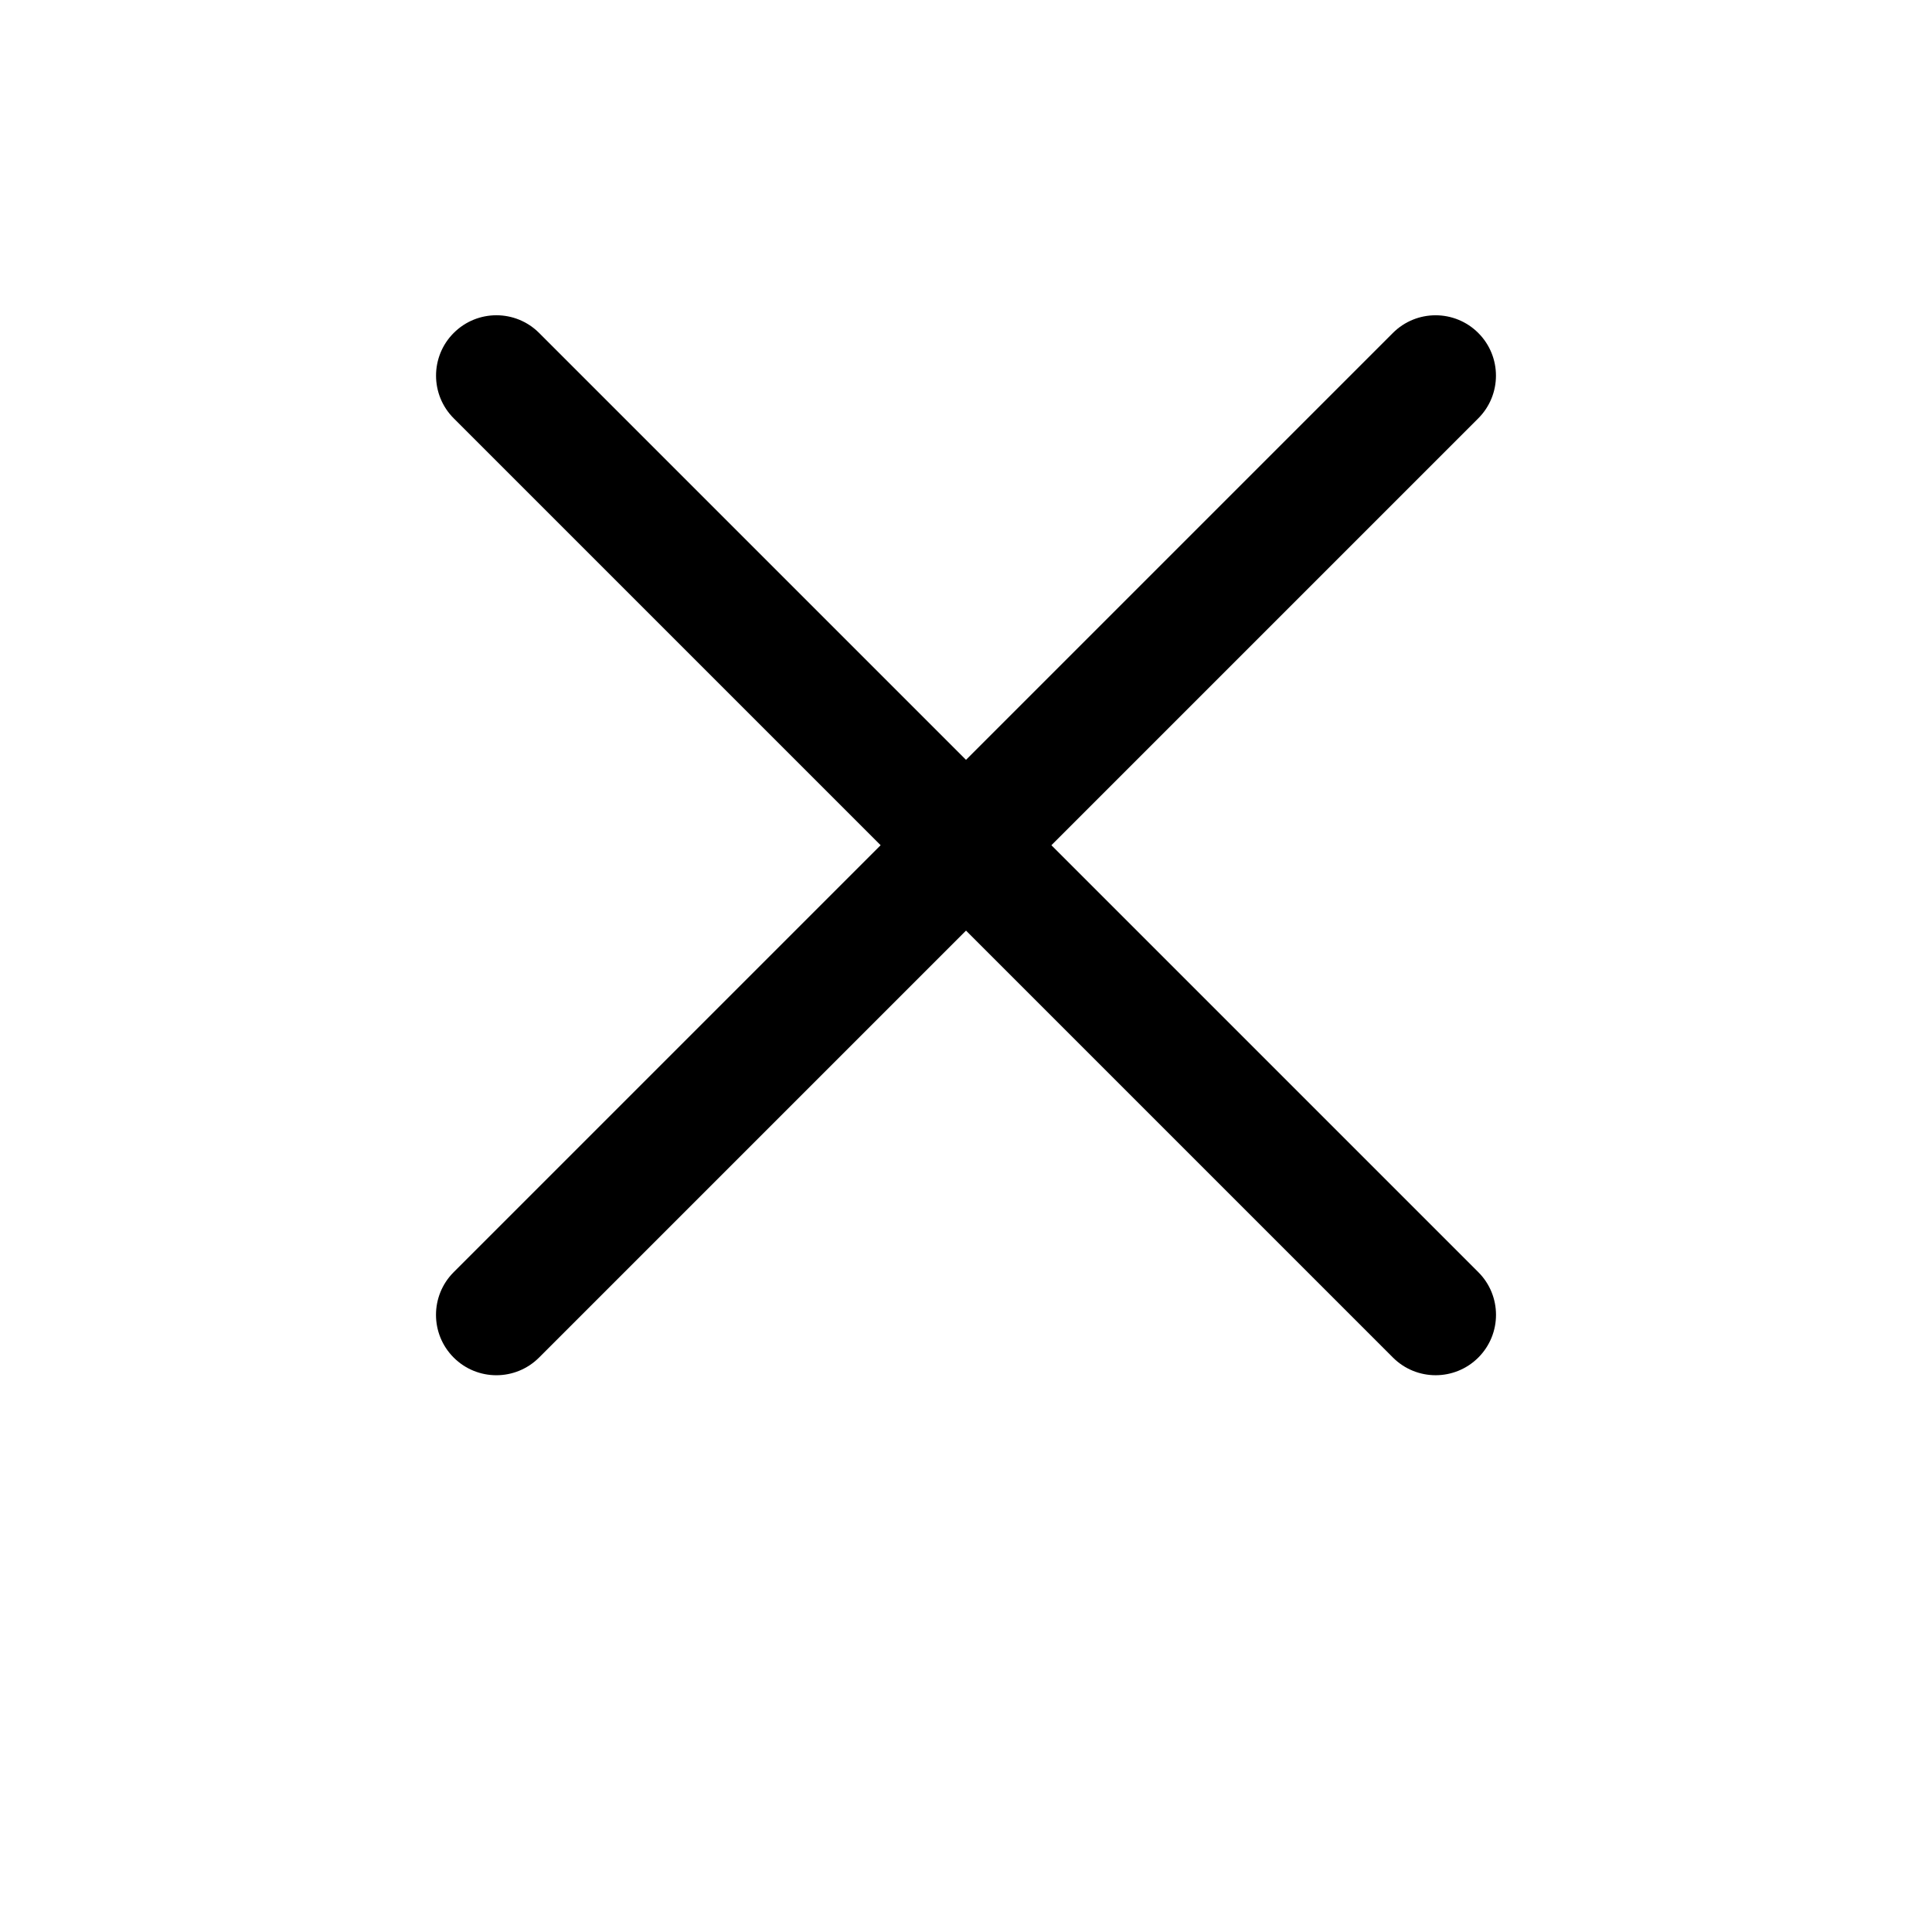
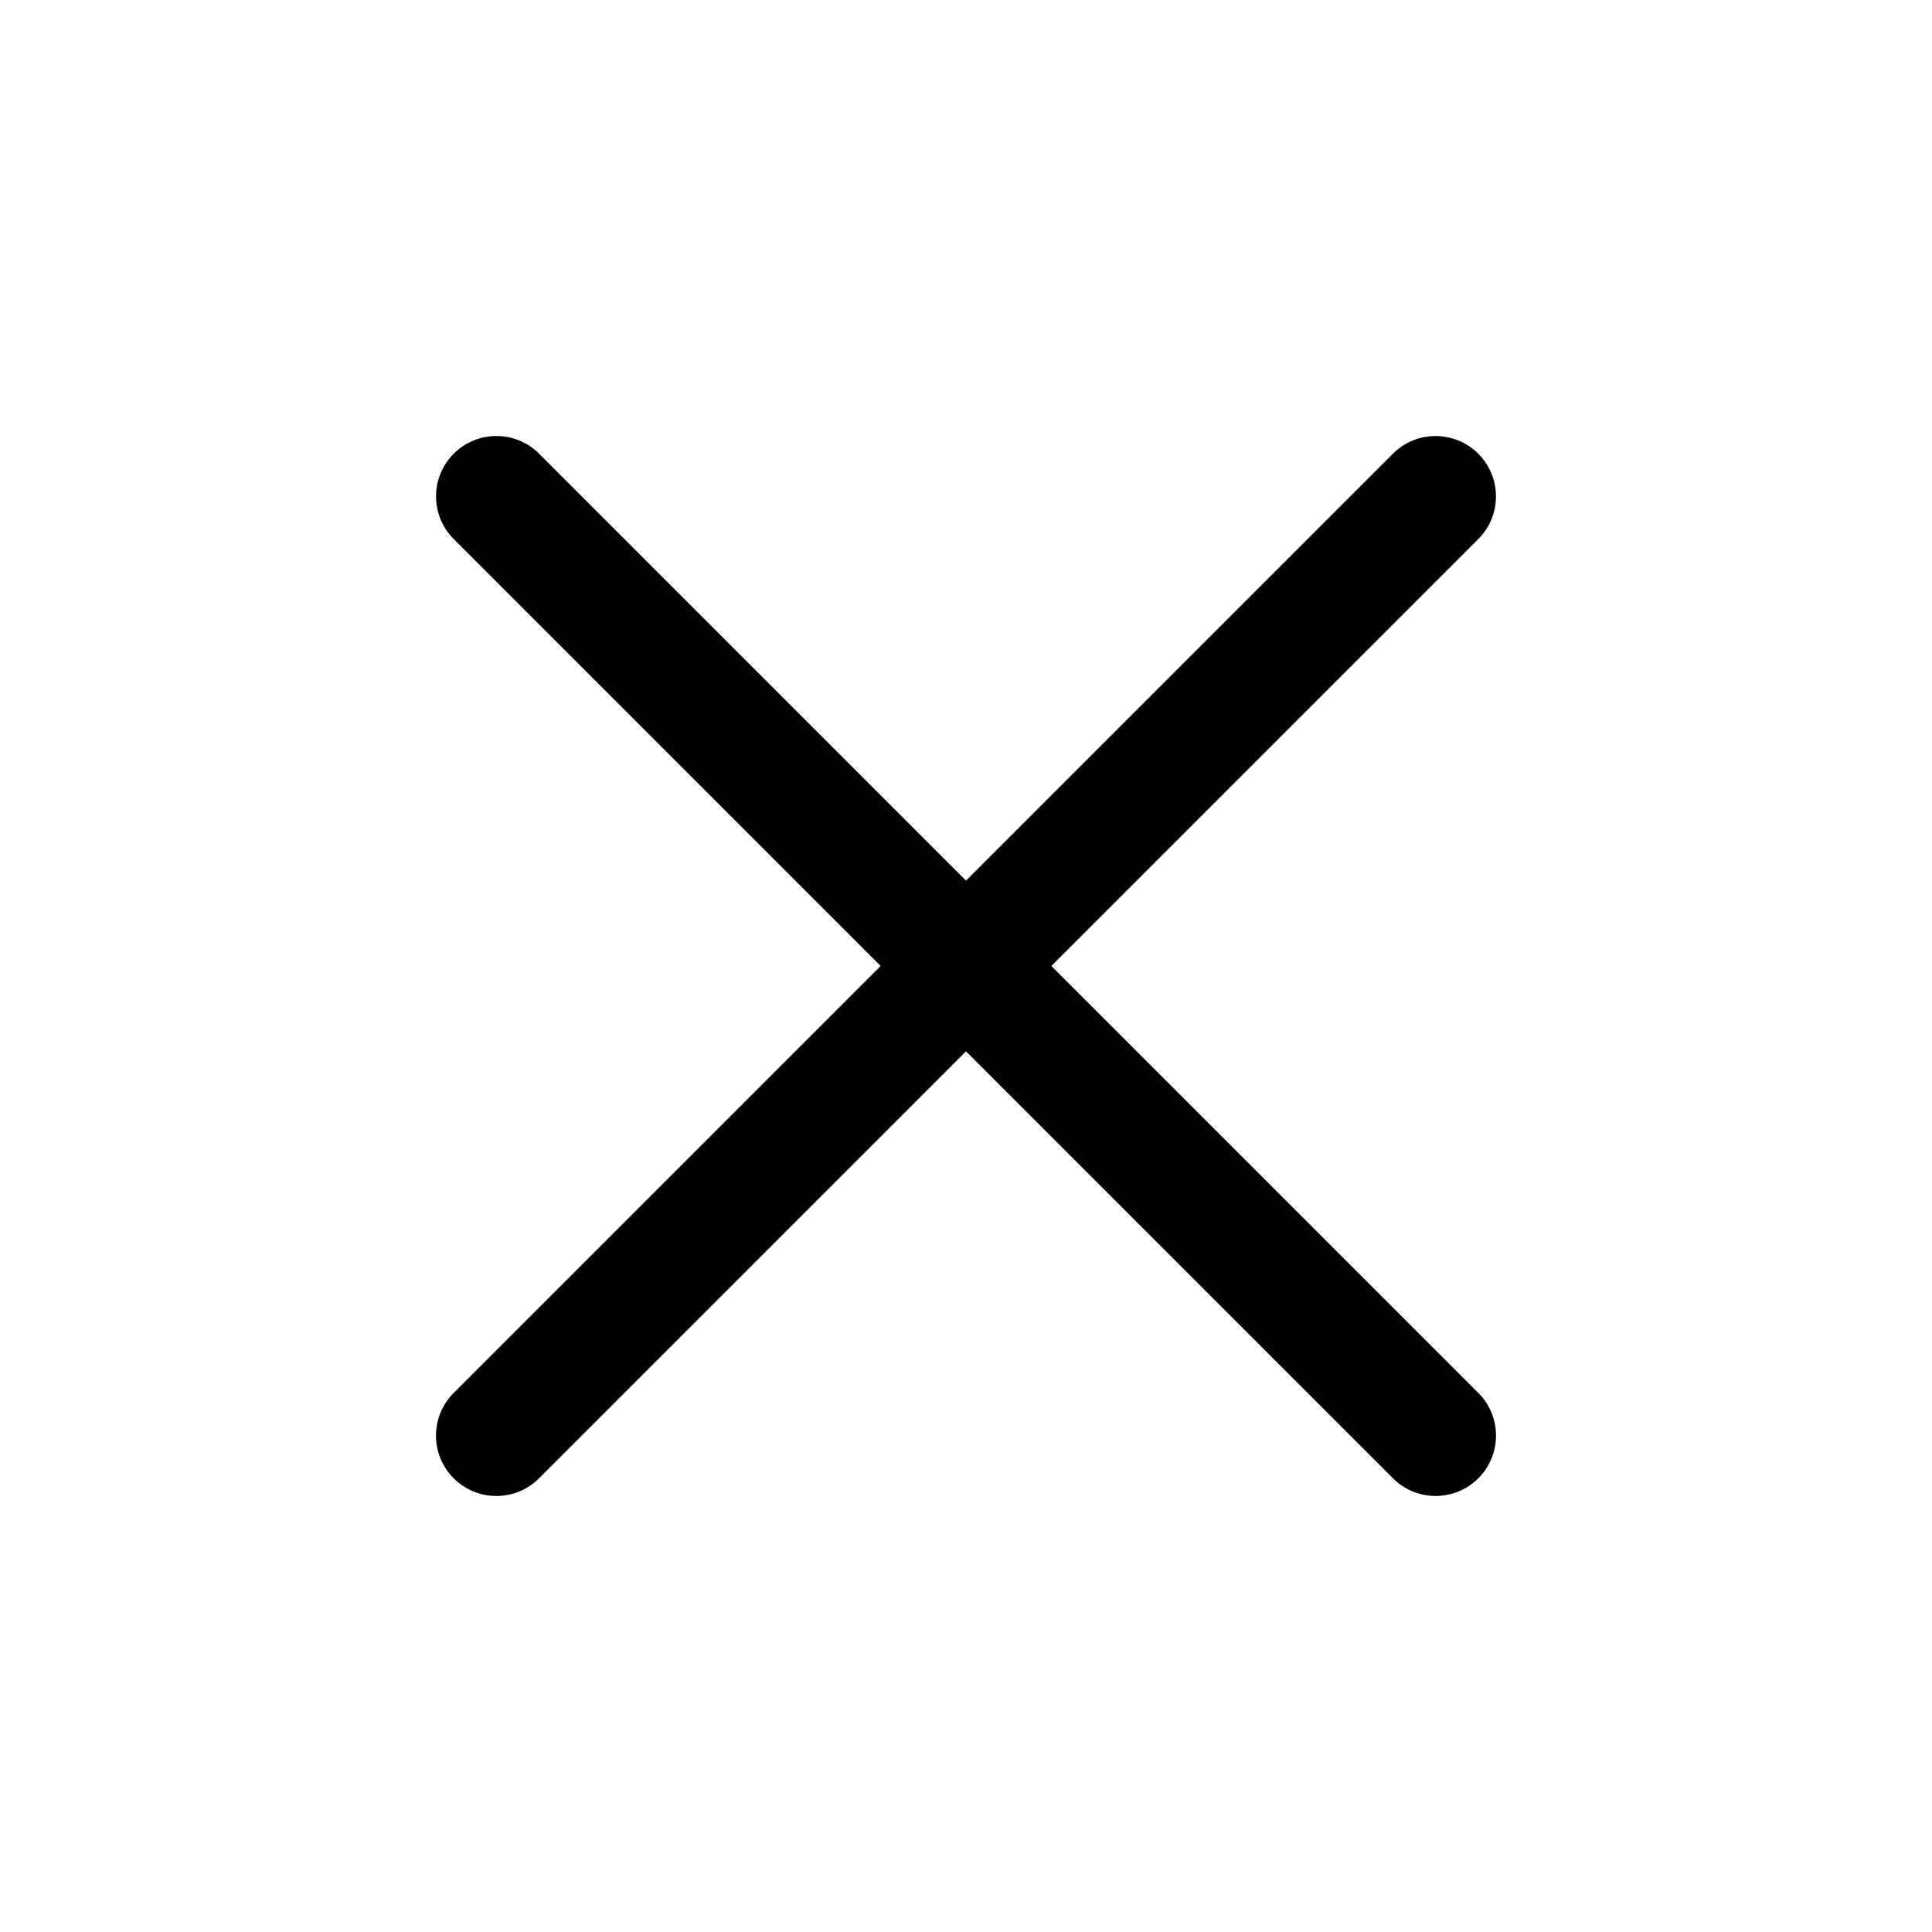
- <svg xmlns="http://www.w3.org/2000/svg" viewBox="0 0 16 16">
+ <svg xmlns="http://www.w3.org/2000/svg" viewBox="0 0 16 16" fill="currentColor">
  <g clip-path="url(#clip6_60)">
-     <rect x="11.889" y="2.404" rx="0.5" width="1" height="12" transform="rotate(45 11.8891 2.403809)" />
-     <rect x="3.404" y="3.111" rx="0.5" width="1" height="12" transform="rotate(-45 3.403809 3.110901)" />
+     <rect x="11.889" y="3.404" rx="0.5" width="1" height="12" transform="rotate(45 11.8891 3.403809)" />
+     <rect x="3.404" y="4.111" rx="0.5" width="1" height="12" transform="rotate(-45 3.403809 4.110901)" />
  </g>
  <defs>
-     <clipPath>
-       <rect id="error" width="16" height="16" />
+     <clipPath id="clip6_60">
+       <rect width="16" height="16" />
    </clipPath>
  </defs>
</svg>
